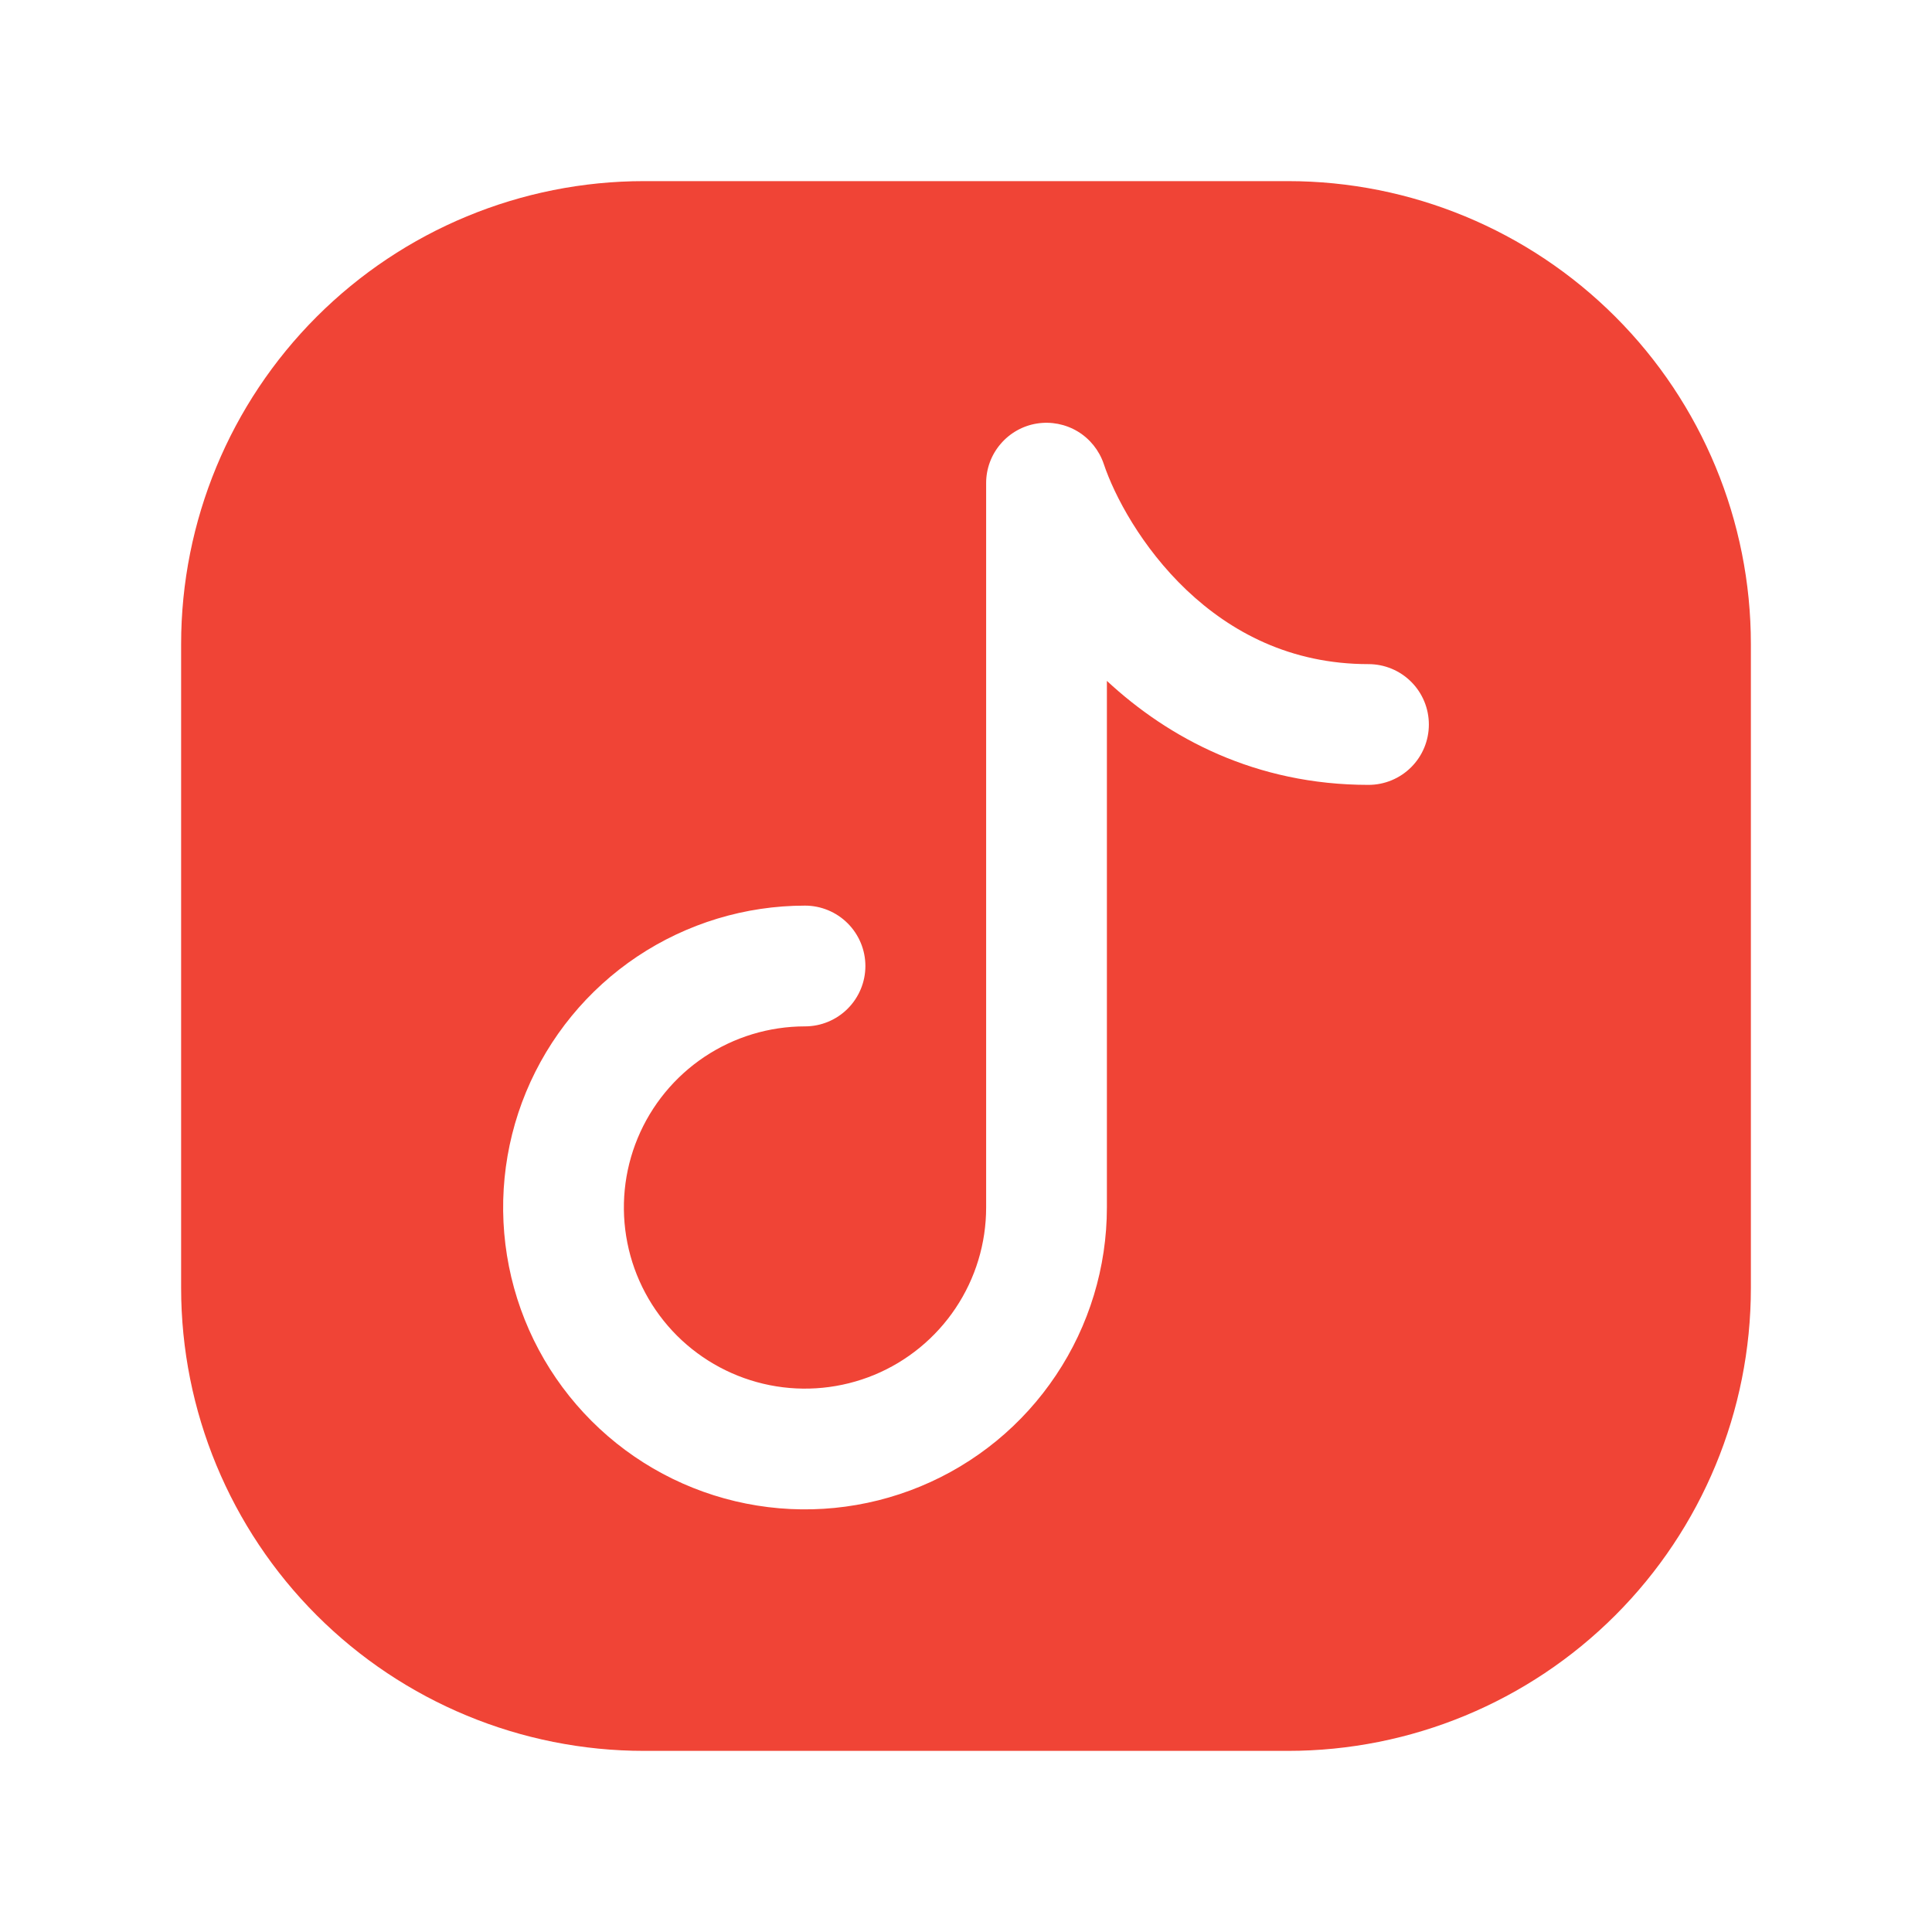
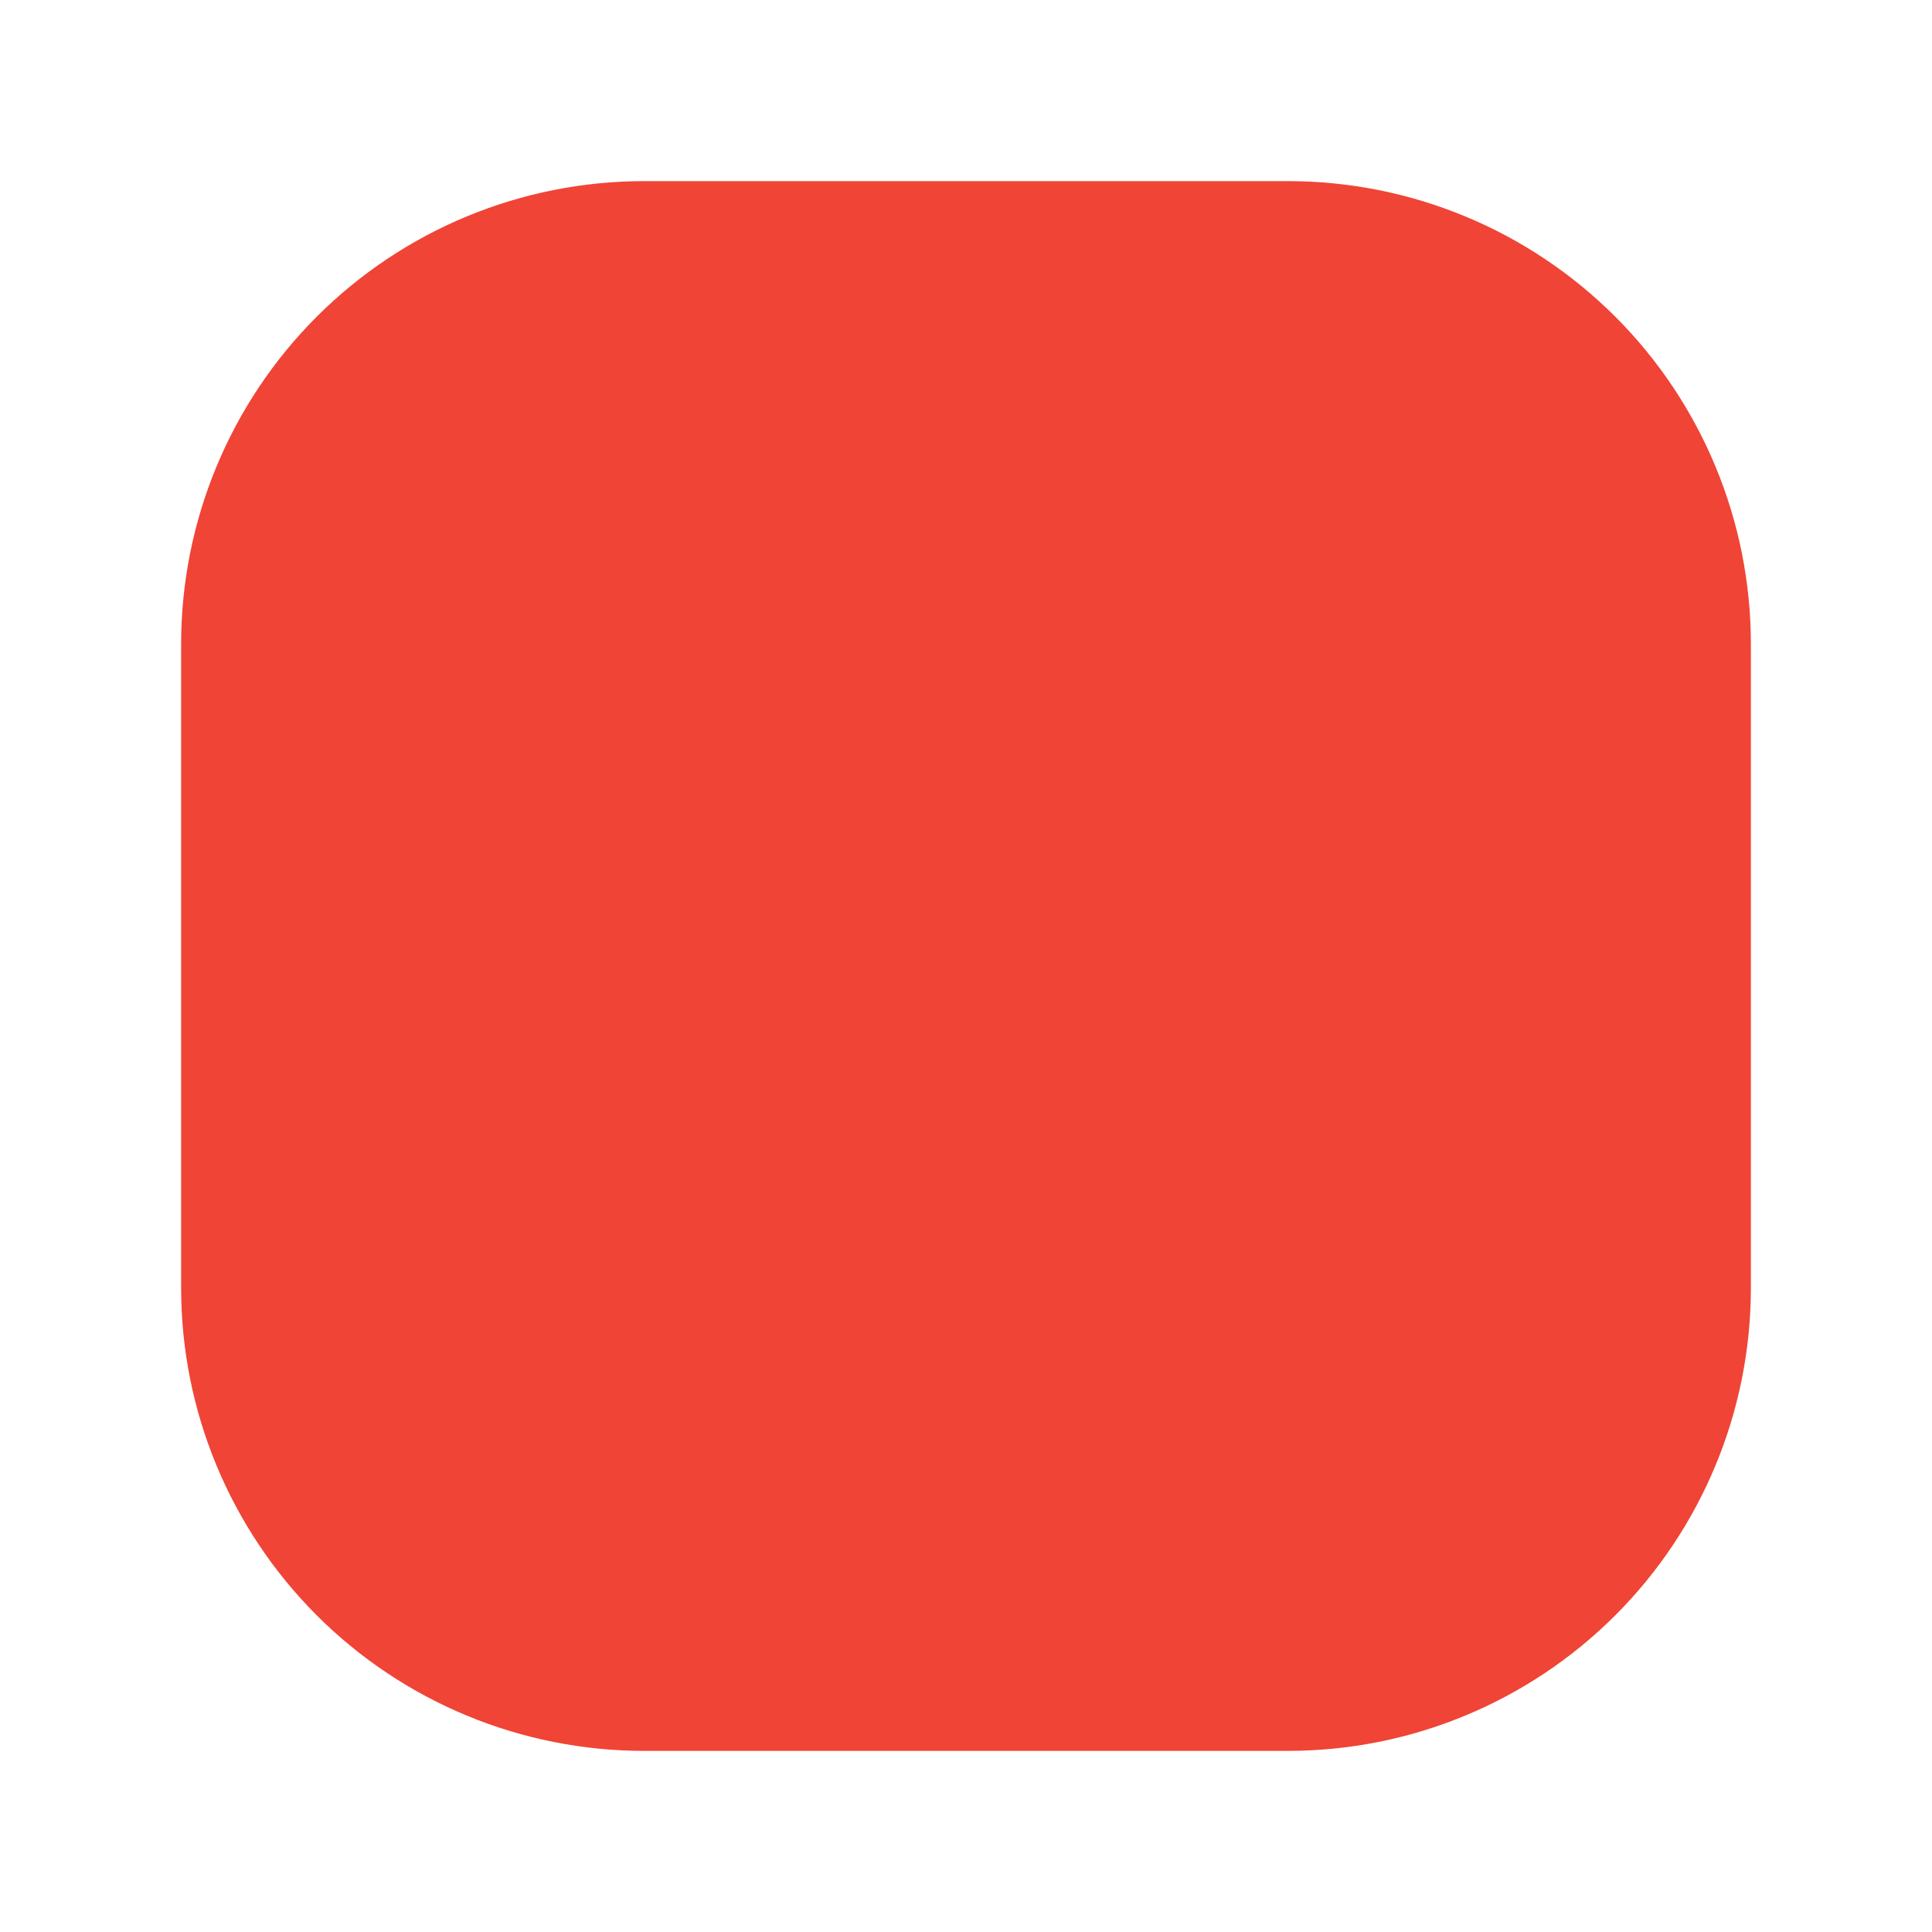
<svg xmlns="http://www.w3.org/2000/svg" width="40" height="40" viewBox="0 0 40 40" fill="none">
-   <path fill-rule="evenodd" clip-rule="evenodd" d="M26.667 36.25C29.208 36.25 31.646 35.24 33.443 33.443C35.24 31.646 36.25 29.208 36.25 26.667V13.333C36.25 10.792 35.24 8.354 33.443 6.557C31.646 4.76 29.208 3.75 26.667 3.75H13.333C10.792 3.75 8.354 4.76 6.557 6.557C4.76 8.354 3.75 10.792 3.75 13.333V26.667C3.75 29.208 4.76 31.646 6.557 33.443C8.354 35.24 10.792 36.25 13.333 36.25H26.667ZM22.852 9.605C22.757 9.324 22.566 9.086 22.313 8.933C22.059 8.78 21.759 8.722 21.466 8.769C21.174 8.816 20.908 8.966 20.716 9.192C20.523 9.417 20.417 9.704 20.417 10V25C20.417 25.742 20.197 26.467 19.785 27.083C19.373 27.7 18.787 28.181 18.102 28.465C17.416 28.748 16.663 28.823 15.935 28.678C15.208 28.533 14.54 28.176 14.015 27.652C13.491 27.127 13.133 26.459 12.989 25.732C12.844 25.004 12.918 24.25 13.202 23.565C13.486 22.88 13.967 22.294 14.583 21.882C15.2 21.47 15.925 21.25 16.667 21.25C16.998 21.25 17.316 21.118 17.55 20.884C17.785 20.649 17.917 20.331 17.917 20C17.917 19.669 17.785 19.351 17.55 19.116C17.316 18.882 16.998 18.75 16.667 18.75C15.431 18.75 14.222 19.117 13.194 19.803C12.166 20.49 11.366 21.466 10.892 22.608C10.419 23.75 10.296 25.007 10.537 26.219C10.778 27.432 11.373 28.545 12.247 29.419C13.121 30.294 14.235 30.889 15.447 31.13C16.66 31.371 17.916 31.247 19.058 30.774C20.201 30.301 21.177 29.5 21.863 28.472C22.55 27.445 22.917 26.236 22.917 25V14.097C24.195 15.283 25.995 16.25 28.333 16.25C28.665 16.25 28.983 16.118 29.217 15.884C29.452 15.649 29.583 15.332 29.583 15C29.583 14.668 29.452 14.351 29.217 14.116C28.983 13.882 28.665 13.75 28.333 13.75C26.713 13.75 25.482 13.083 24.568 12.218C23.635 11.332 23.072 10.263 22.852 9.605Z" fill="#F04436" />
+   <path fillRule="evenodd" clip-rule="evenodd" d="M26.667 36.25C29.208 36.25 31.646 35.24 33.443 33.443C35.24 31.646 36.25 29.208 36.25 26.667V13.333C36.25 10.792 35.24 8.354 33.443 6.557C31.646 4.76 29.208 3.75 26.667 3.75H13.333C10.792 3.75 8.354 4.76 6.557 6.557C4.76 8.354 3.75 10.792 3.75 13.333V26.667C3.75 29.208 4.76 31.646 6.557 33.443C8.354 35.24 10.792 36.25 13.333 36.25H26.667ZM22.852 9.605C22.757 9.324 22.566 9.086 22.313 8.933C22.059 8.78 21.759 8.722 21.466 8.769C21.174 8.816 20.908 8.966 20.716 9.192C20.523 9.417 20.417 9.704 20.417 10V25C20.417 25.742 20.197 26.467 19.785 27.083C19.373 27.7 18.787 28.181 18.102 28.465C17.416 28.748 16.663 28.823 15.935 28.678C15.208 28.533 14.54 28.176 14.015 27.652C13.491 27.127 13.133 26.459 12.989 25.732C12.844 25.004 12.918 24.25 13.202 23.565C13.486 22.88 13.967 22.294 14.583 21.882C15.2 21.47 15.925 21.25 16.667 21.25C16.998 21.25 17.316 21.118 17.55 20.884C17.785 20.649 17.917 20.331 17.917 20C17.917 19.669 17.785 19.351 17.55 19.116C17.316 18.882 16.998 18.75 16.667 18.75C15.431 18.75 14.222 19.117 13.194 19.803C12.166 20.49 11.366 21.466 10.892 22.608C10.419 23.75 10.296 25.007 10.537 26.219C10.778 27.432 11.373 28.545 12.247 29.419C13.121 30.294 14.235 30.889 15.447 31.13C16.66 31.371 17.916 31.247 19.058 30.774C20.201 30.301 21.177 29.5 21.863 28.472C22.55 27.445 22.917 26.236 22.917 25V14.097C24.195 15.283 25.995 16.25 28.333 16.25C28.665 16.25 28.983 16.118 29.217 15.884C29.452 15.649 29.583 15.332 29.583 15C29.583 14.668 29.452 14.351 29.217 14.116C28.983 13.882 28.665 13.75 28.333 13.75C26.713 13.75 25.482 13.083 24.568 12.218C23.635 11.332 23.072 10.263 22.852 9.605Z" fill="#F04436" />
</svg>
